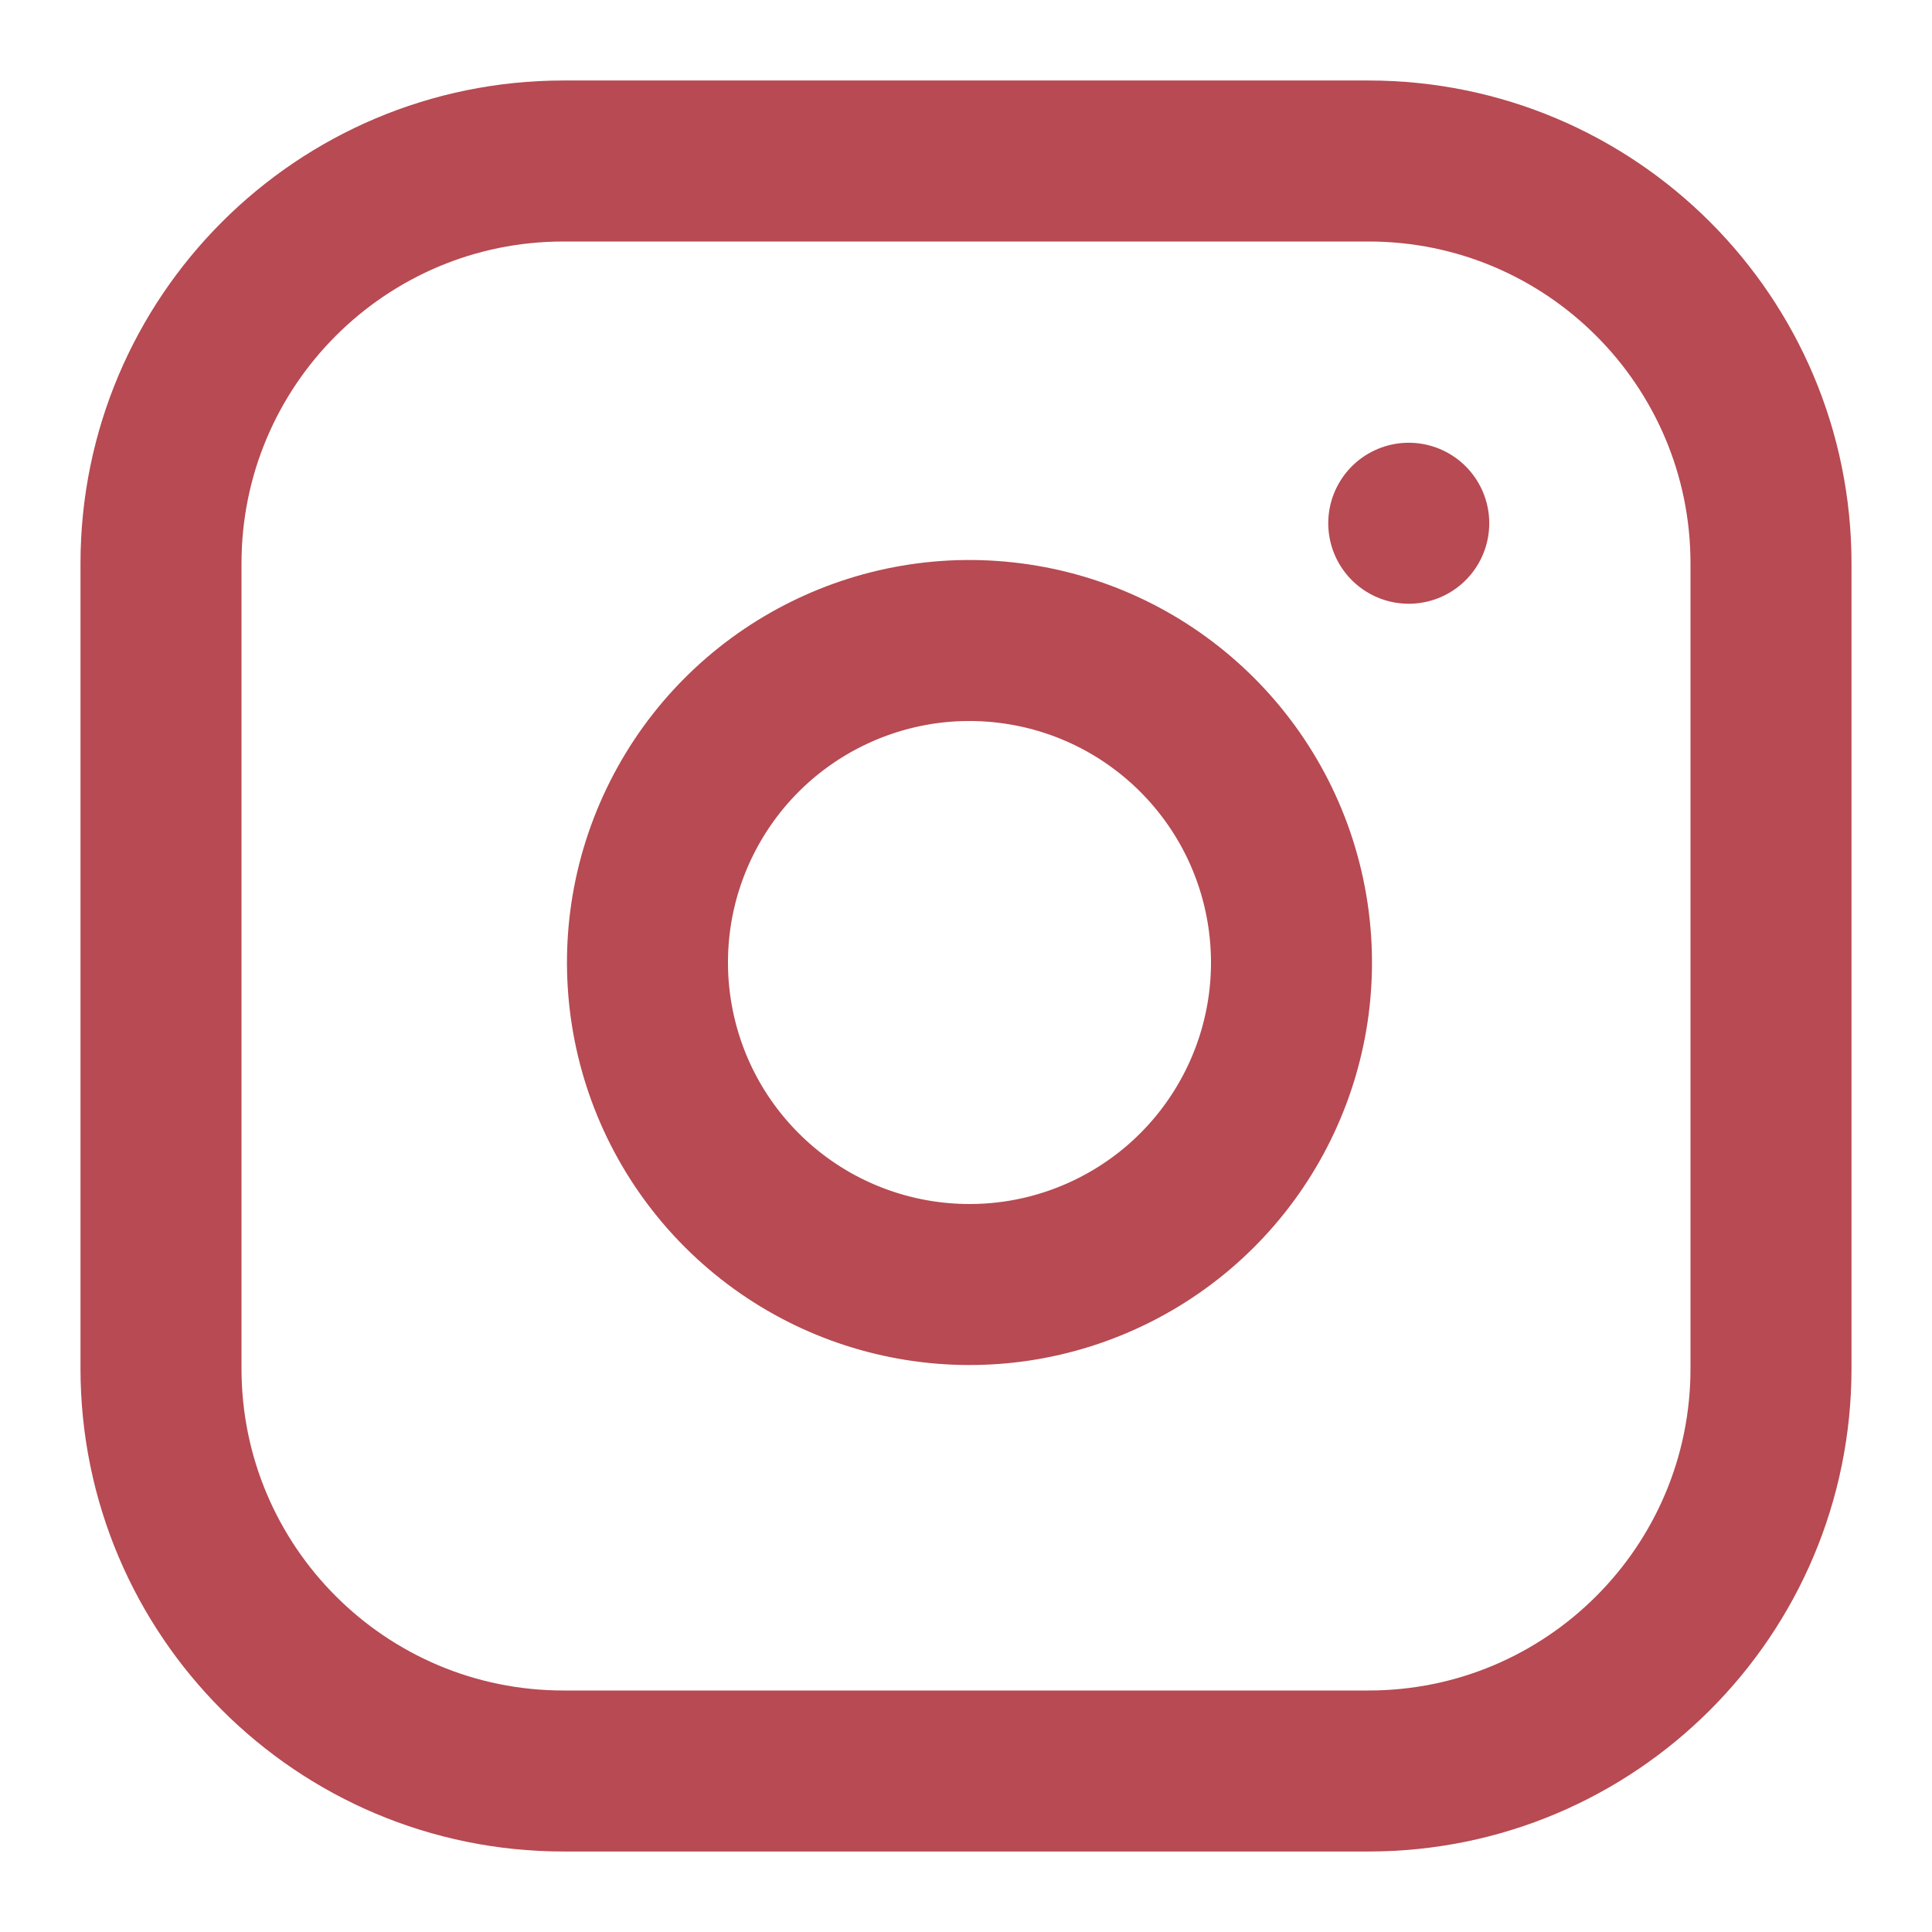
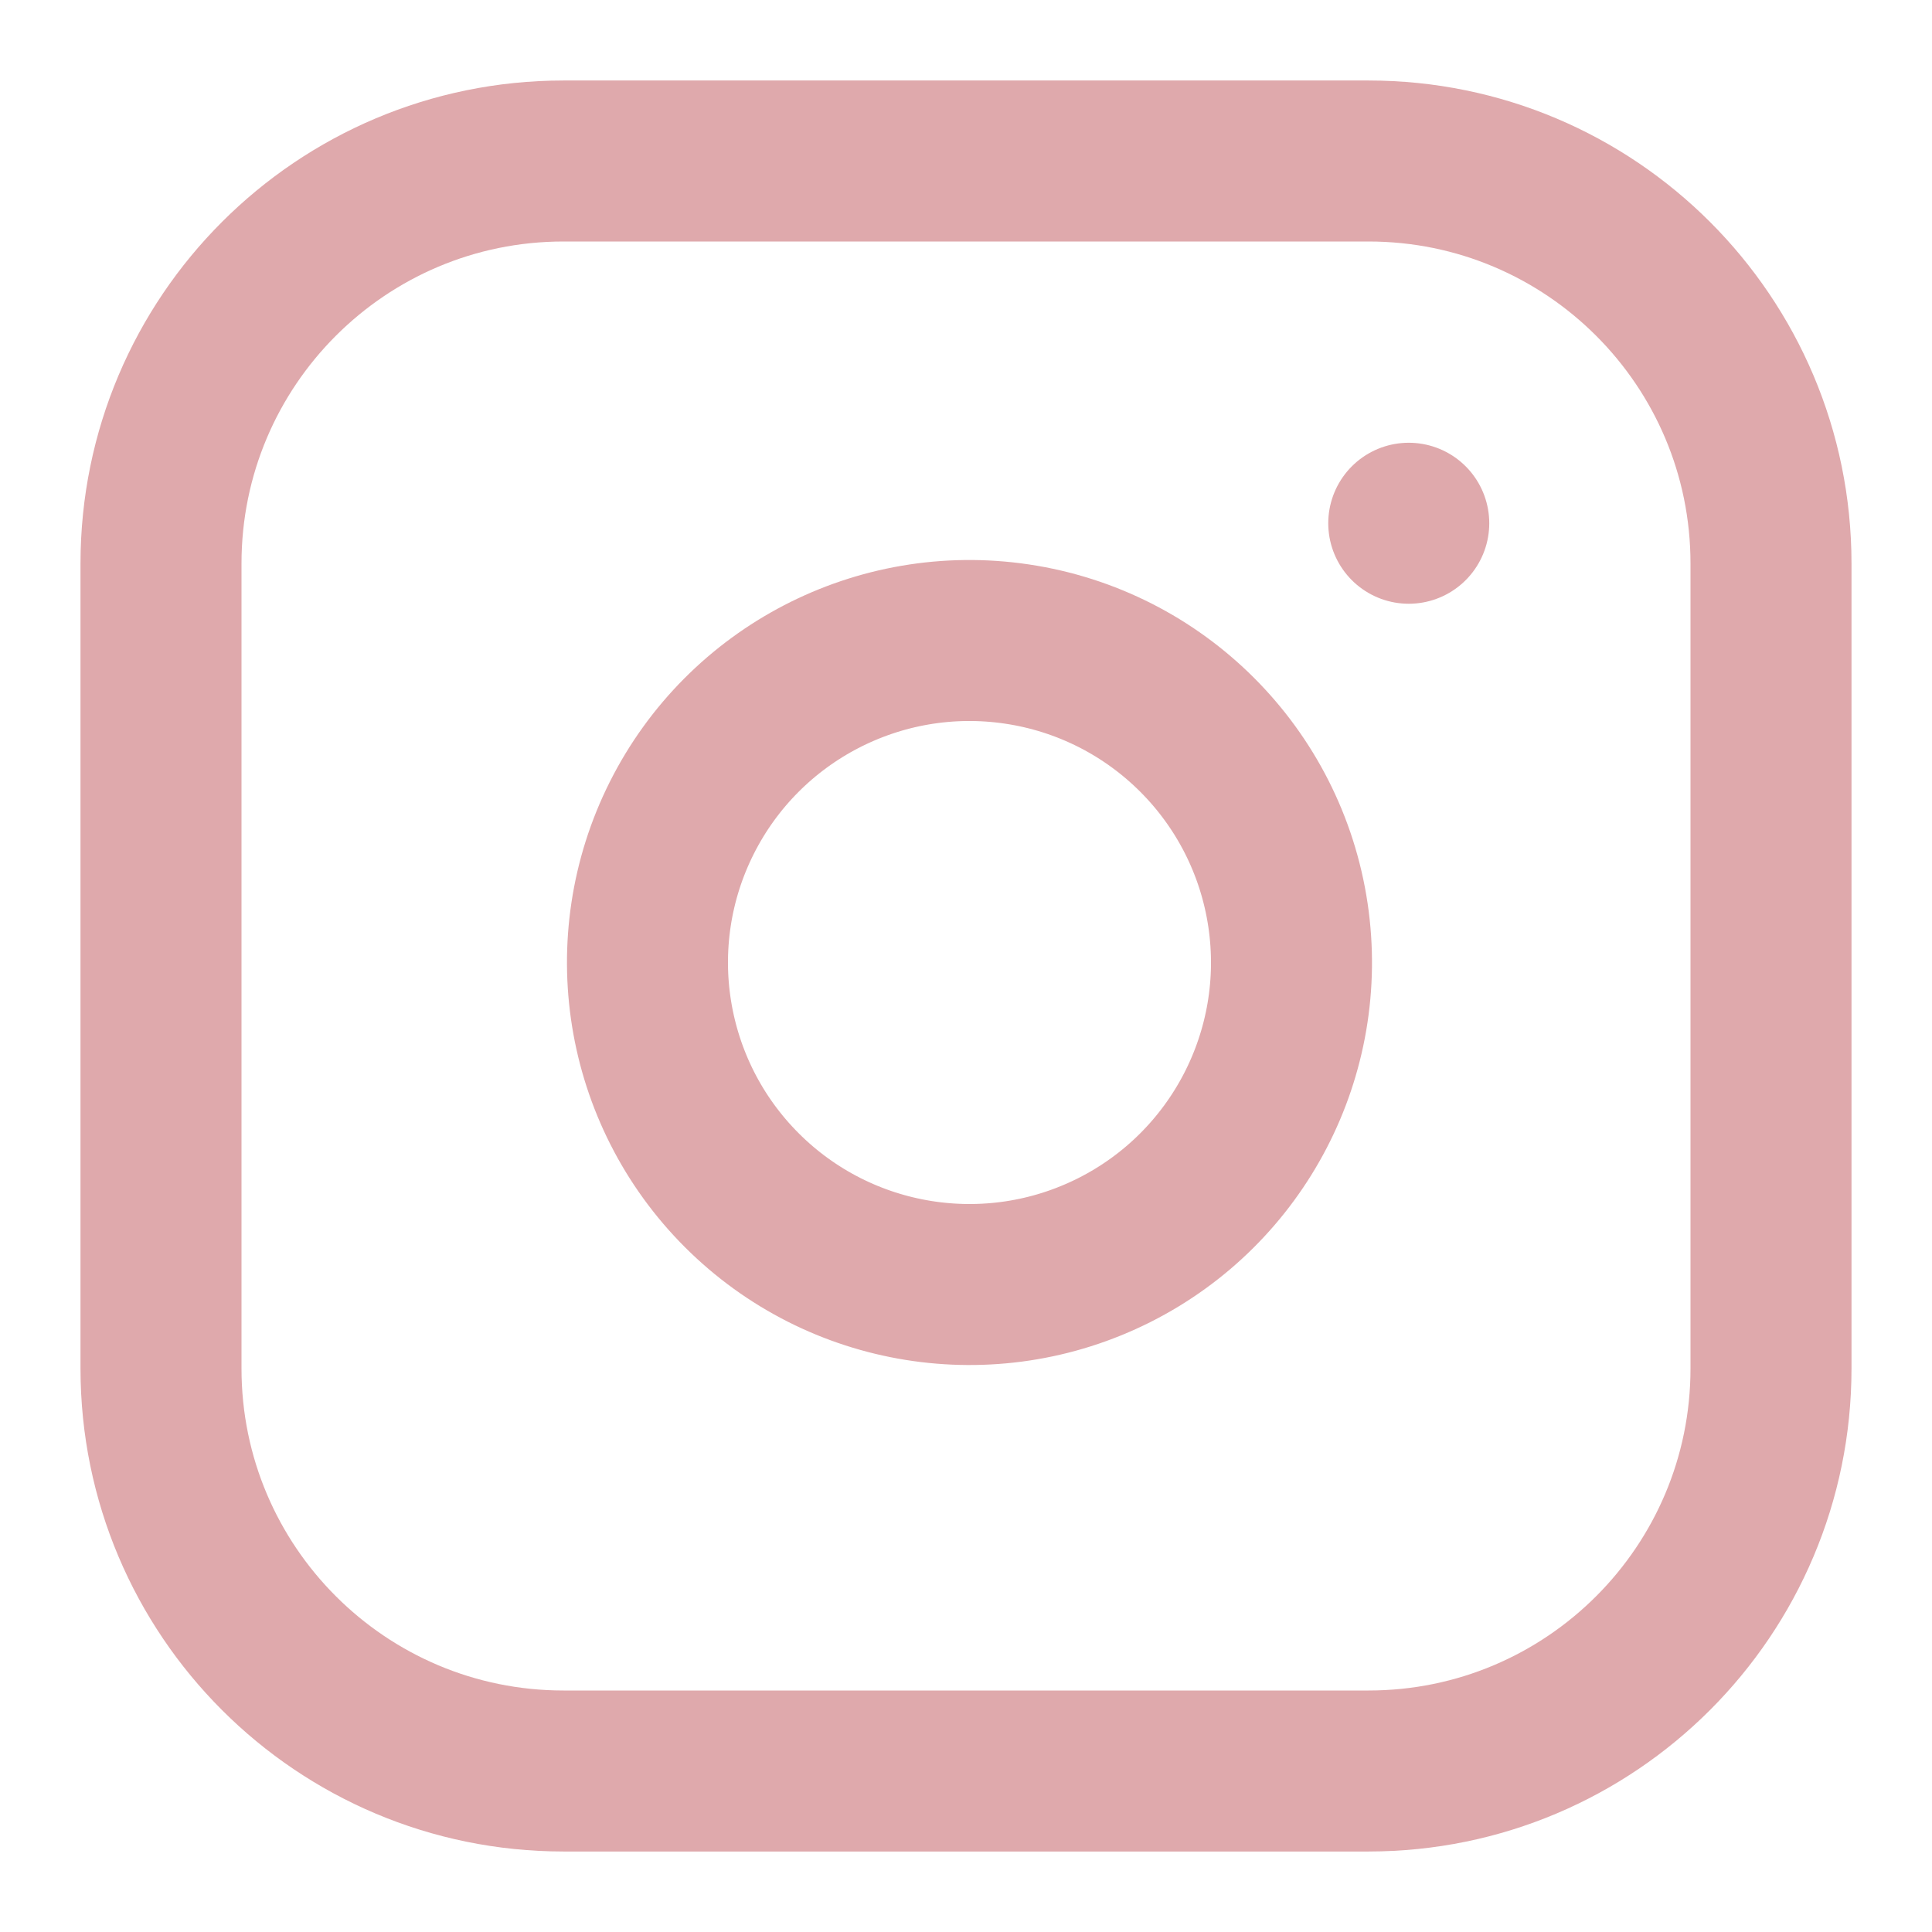
- <svg xmlns="http://www.w3.org/2000/svg" fill="none" height="24" stroke="#B74A52" stroke-linecap="round" stroke-linejoin="round" stroke-width="2" viewBox="0 0 24 24" width="24">
+ <svg xmlns="http://www.w3.org/2000/svg" fill="none" height="24" stroke="#DFA9AC" stroke-linecap="round" stroke-linejoin="round" stroke-width="2" viewBox="0 0 24 24" width="24">
  <rect height="20" rx="5" ry="5" width="20" x="2" y="2" />
  <path d="M16 11.37A4 4 0 1 1 12.63 8 4 4 0 0 1 16 11.37z" />
  <line x1="17.5" x2="17.5" y1="6.5" y2="6.5" />
</svg>
